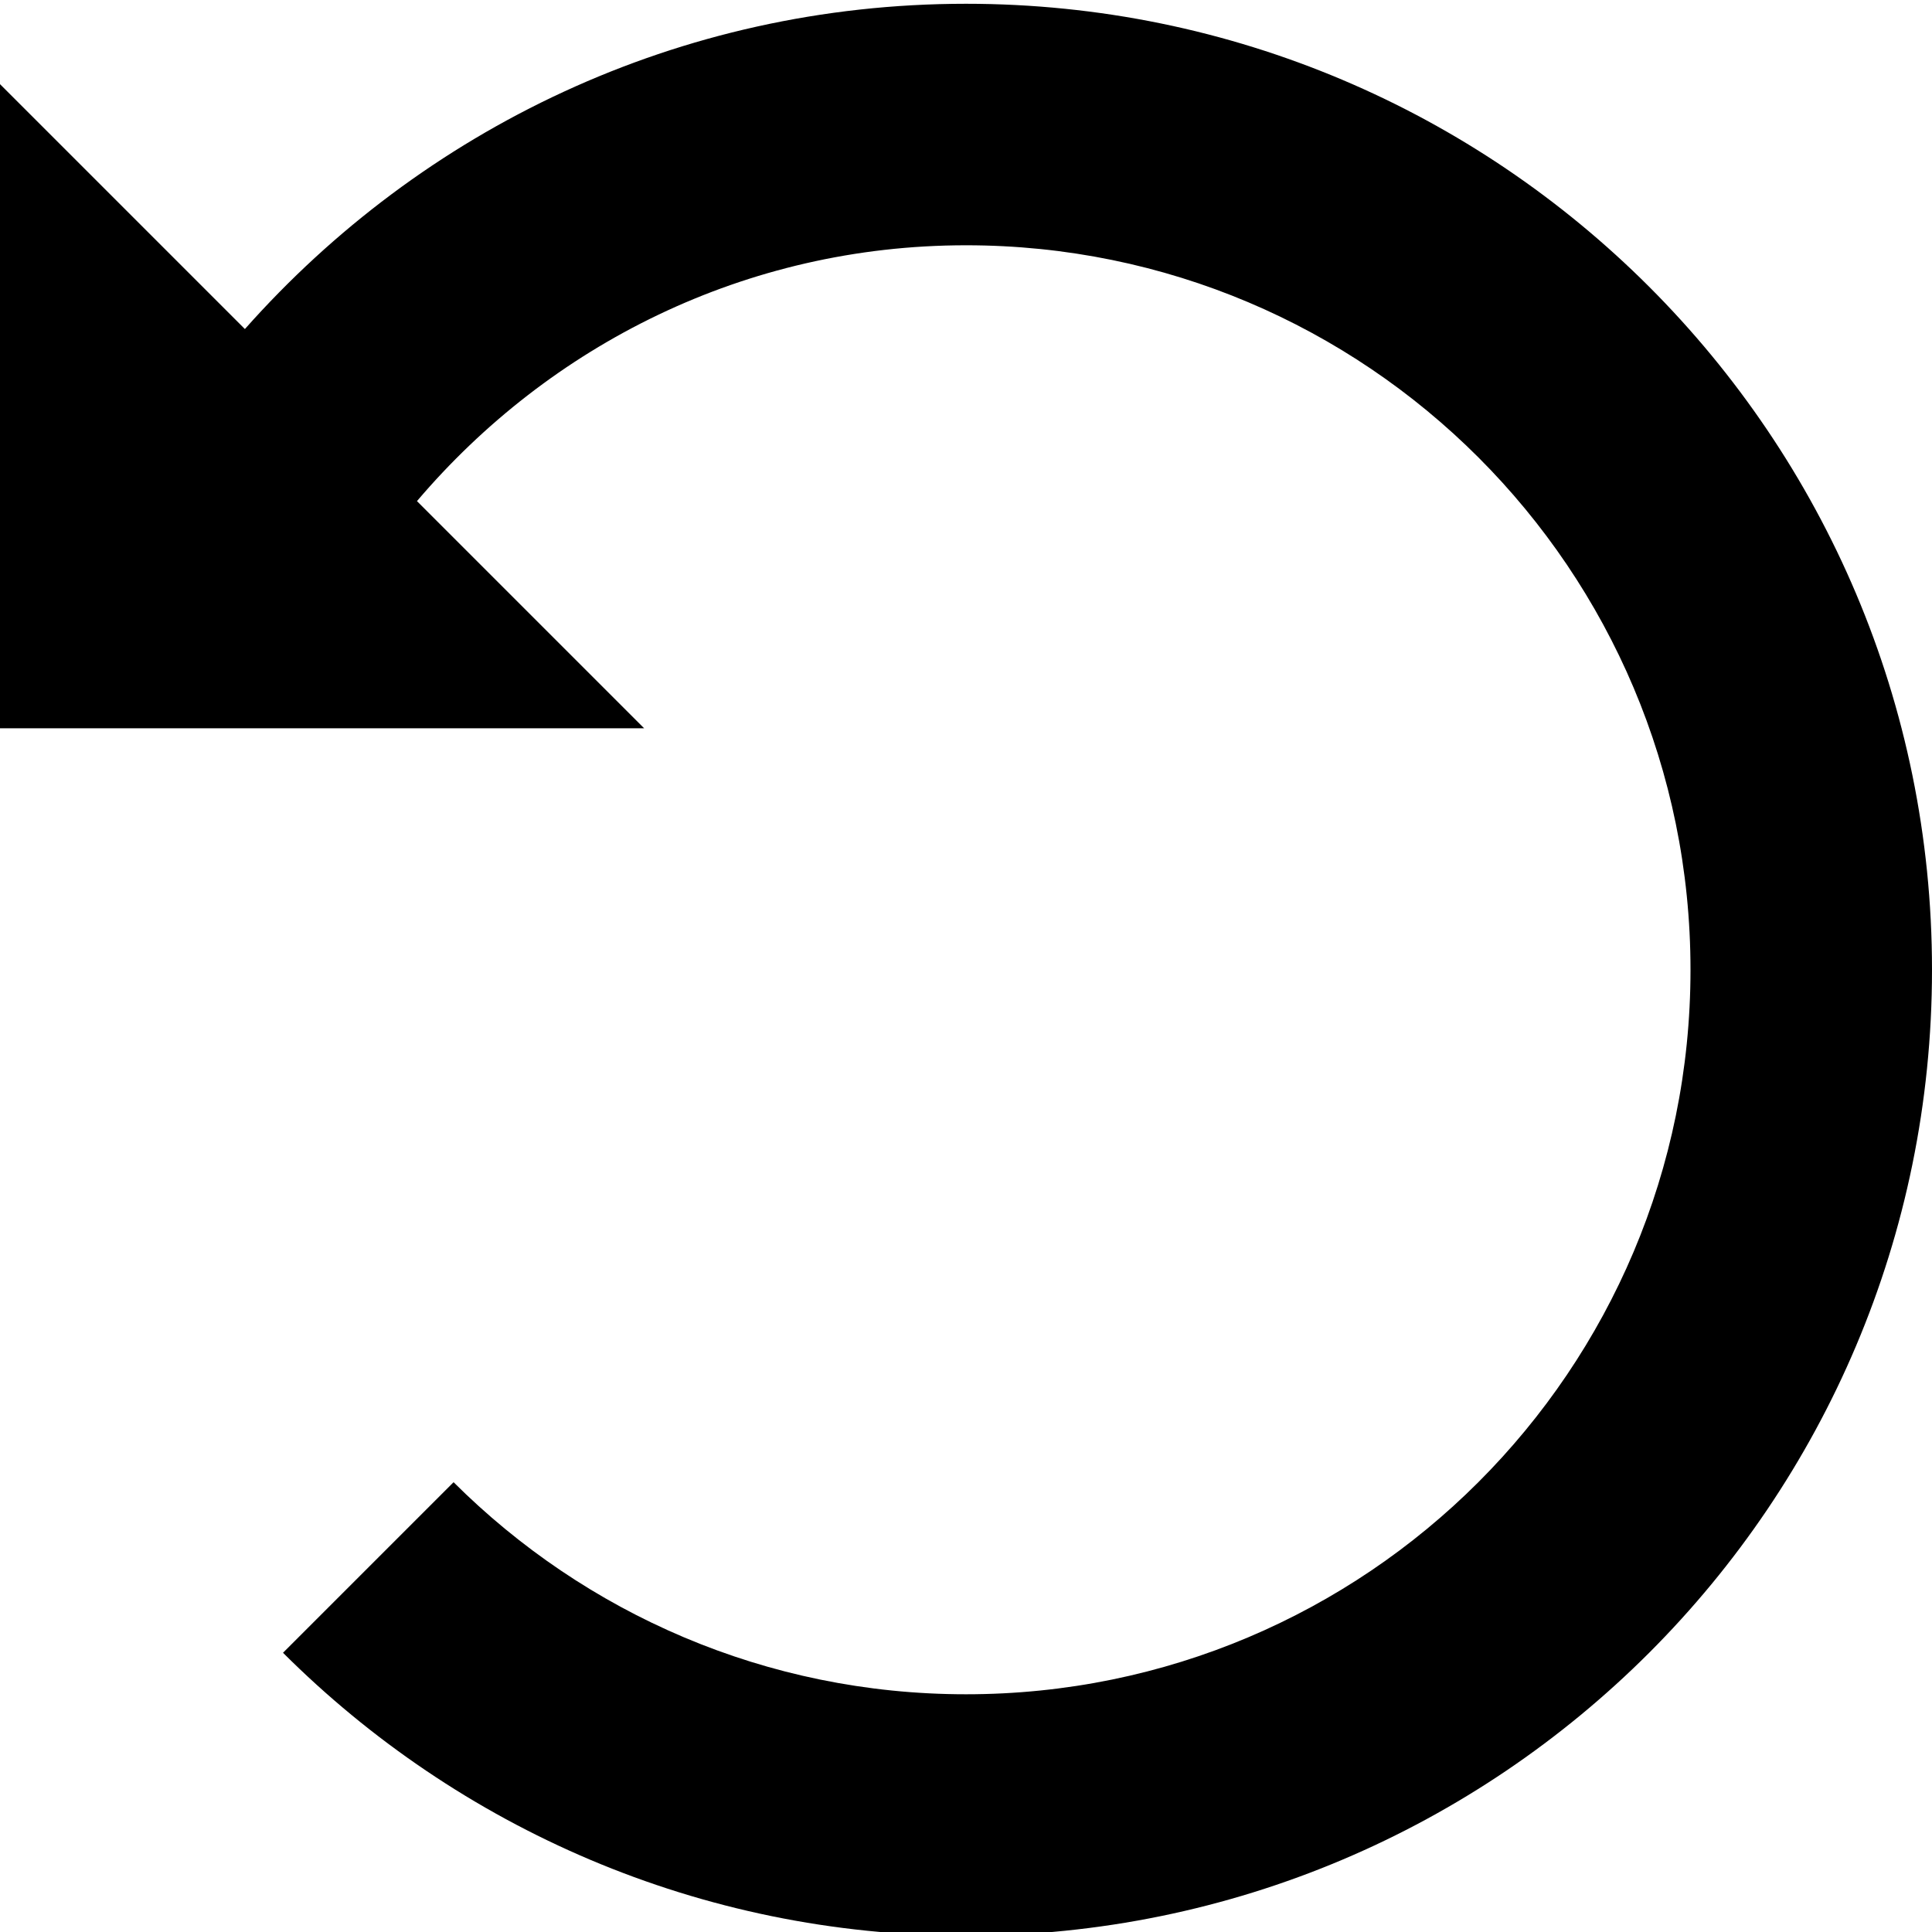
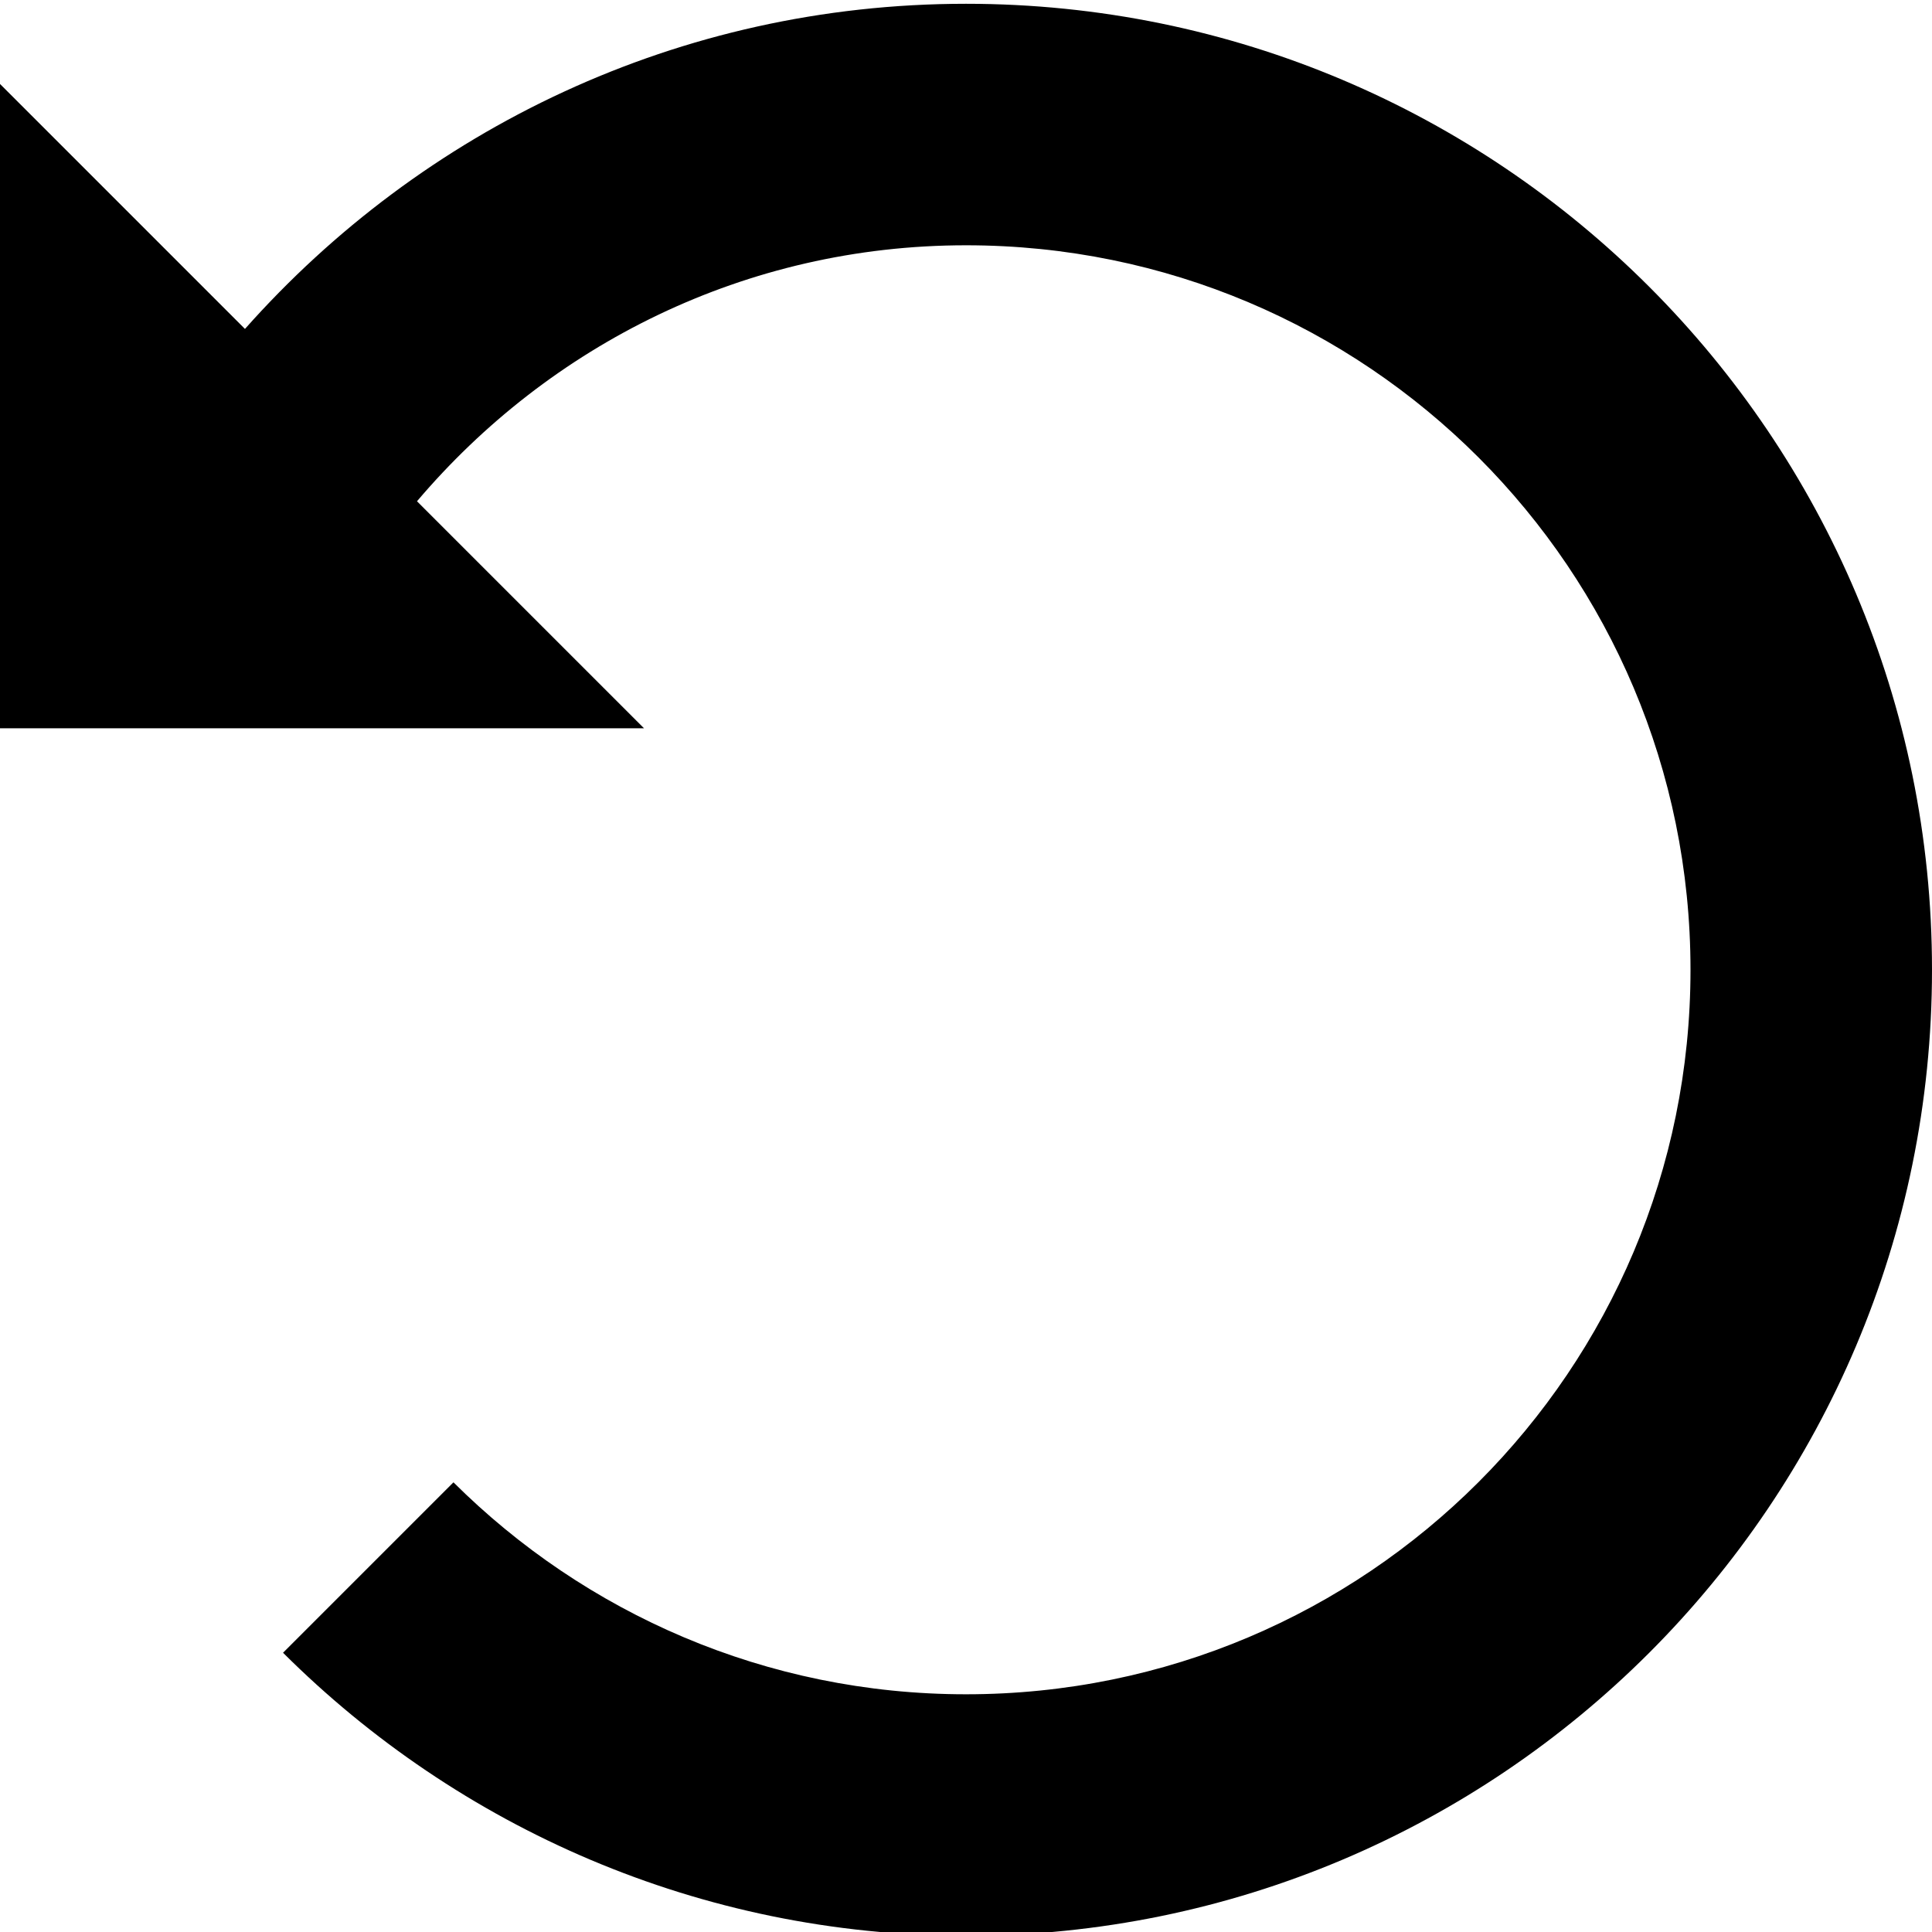
- <svg xmlns="http://www.w3.org/2000/svg" viewBox="0 0 512 512">
-   <path d="M256 1C179.8 1 111.7 34.4 64.9 87.2L0 22.3V193h170.7l-60.2-60.2C145.6 91.5 197.5 65 256 65c106.1 0 192 85.9 192 192s-85.9 192-192 192c-53 0-101-21.5-135.8-56.2L75 438c46.4 46.3 110.4 75 181 75 141.4 0 256-114.6 256-256S397.4 1 256 1z" />
+ <svg xmlns="http://www.w3.org/2000/svg" width="24px" height="24px" viewBox="0 0 24 24" version="1.1">
+   <g id="surface1">
+     <path style=" stroke:none;fill-rule:nonzero;fill:rgb(0%,0%,0%);fill-opacity:1;" d="M 12 0.047 C 8.43 0.047 5.238 1.613 3.043 4.086 L 0 1.043 L 0 9.047 L 8 9.047 L 5.18 6.227 C 6.824 4.289 9.258 3.047 12 3.047 C 16.977 3.047 21 7.074 21 12.047 C 21 17.02 16.977 21.047 12 21.047 C 9.516 21.047 7.266 20.039 5.633 18.414 L 3.516 20.531 C 5.691 22.699 8.691 24.047 12 24.047 C 18.629 24.047 24 18.676 24 12.047 C 24 5.418 18.629 0.047 12 0.047 Z M 12 0.047 " />
+   </g>
</svg>
